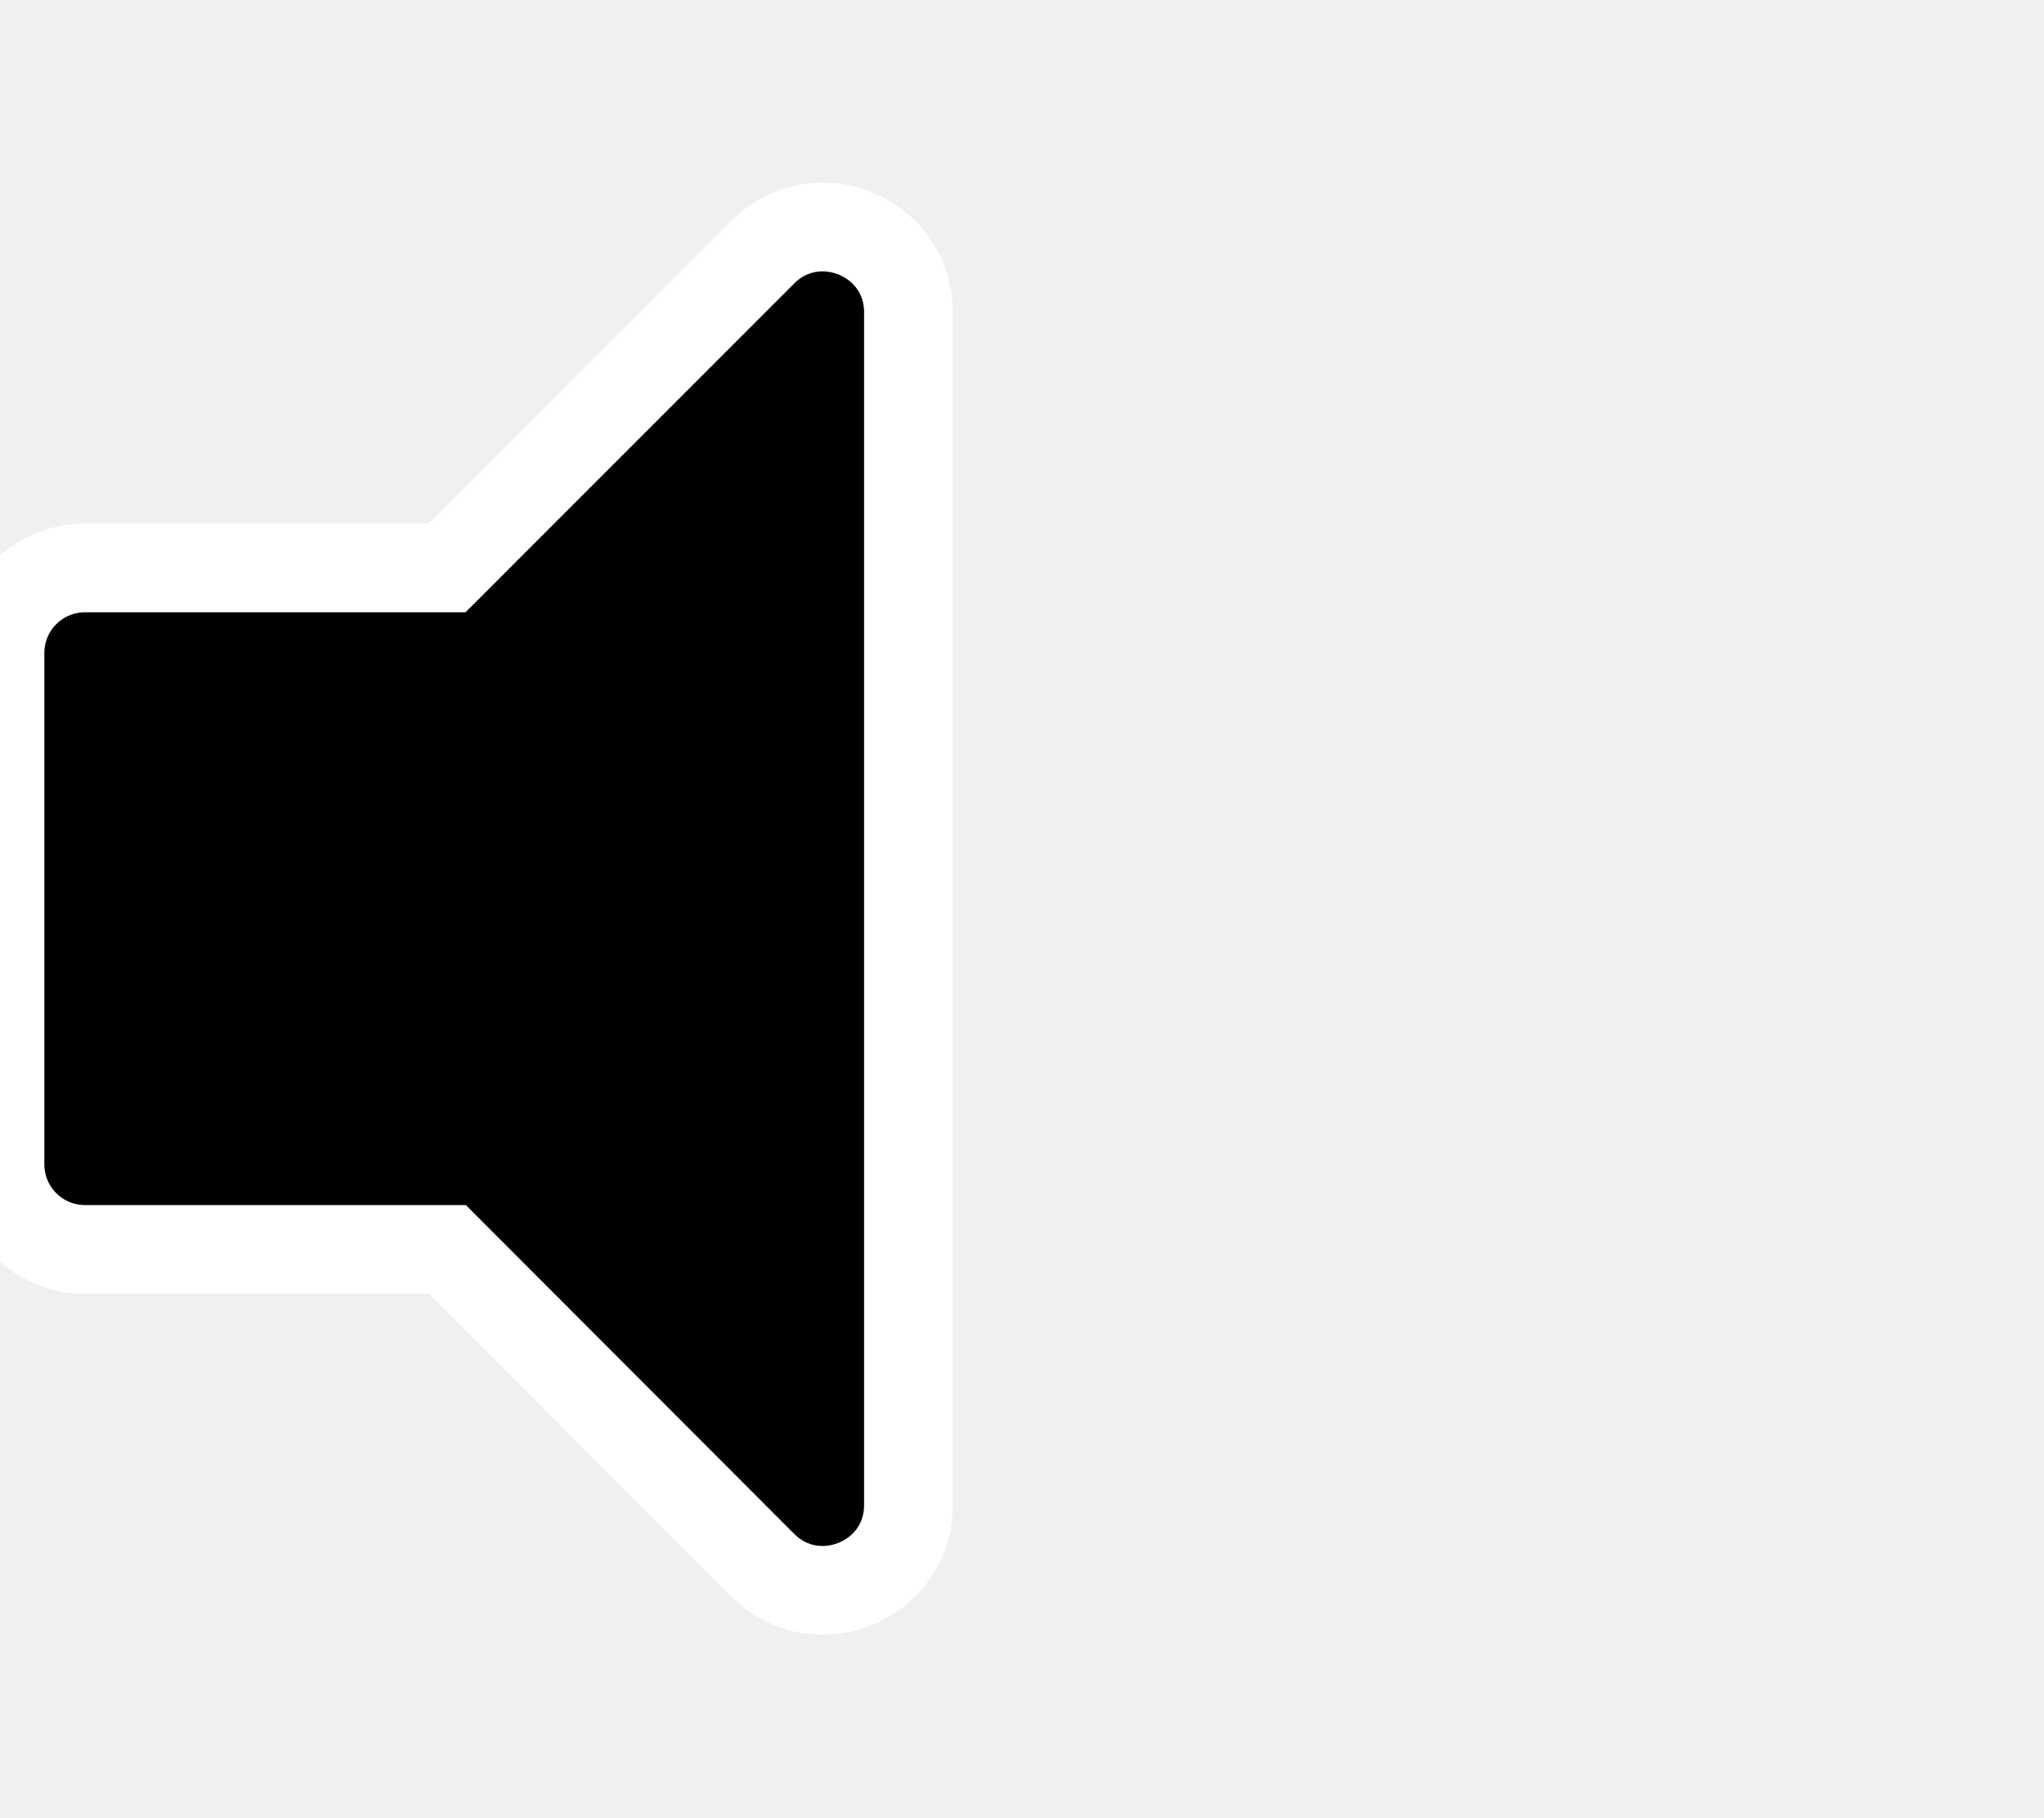
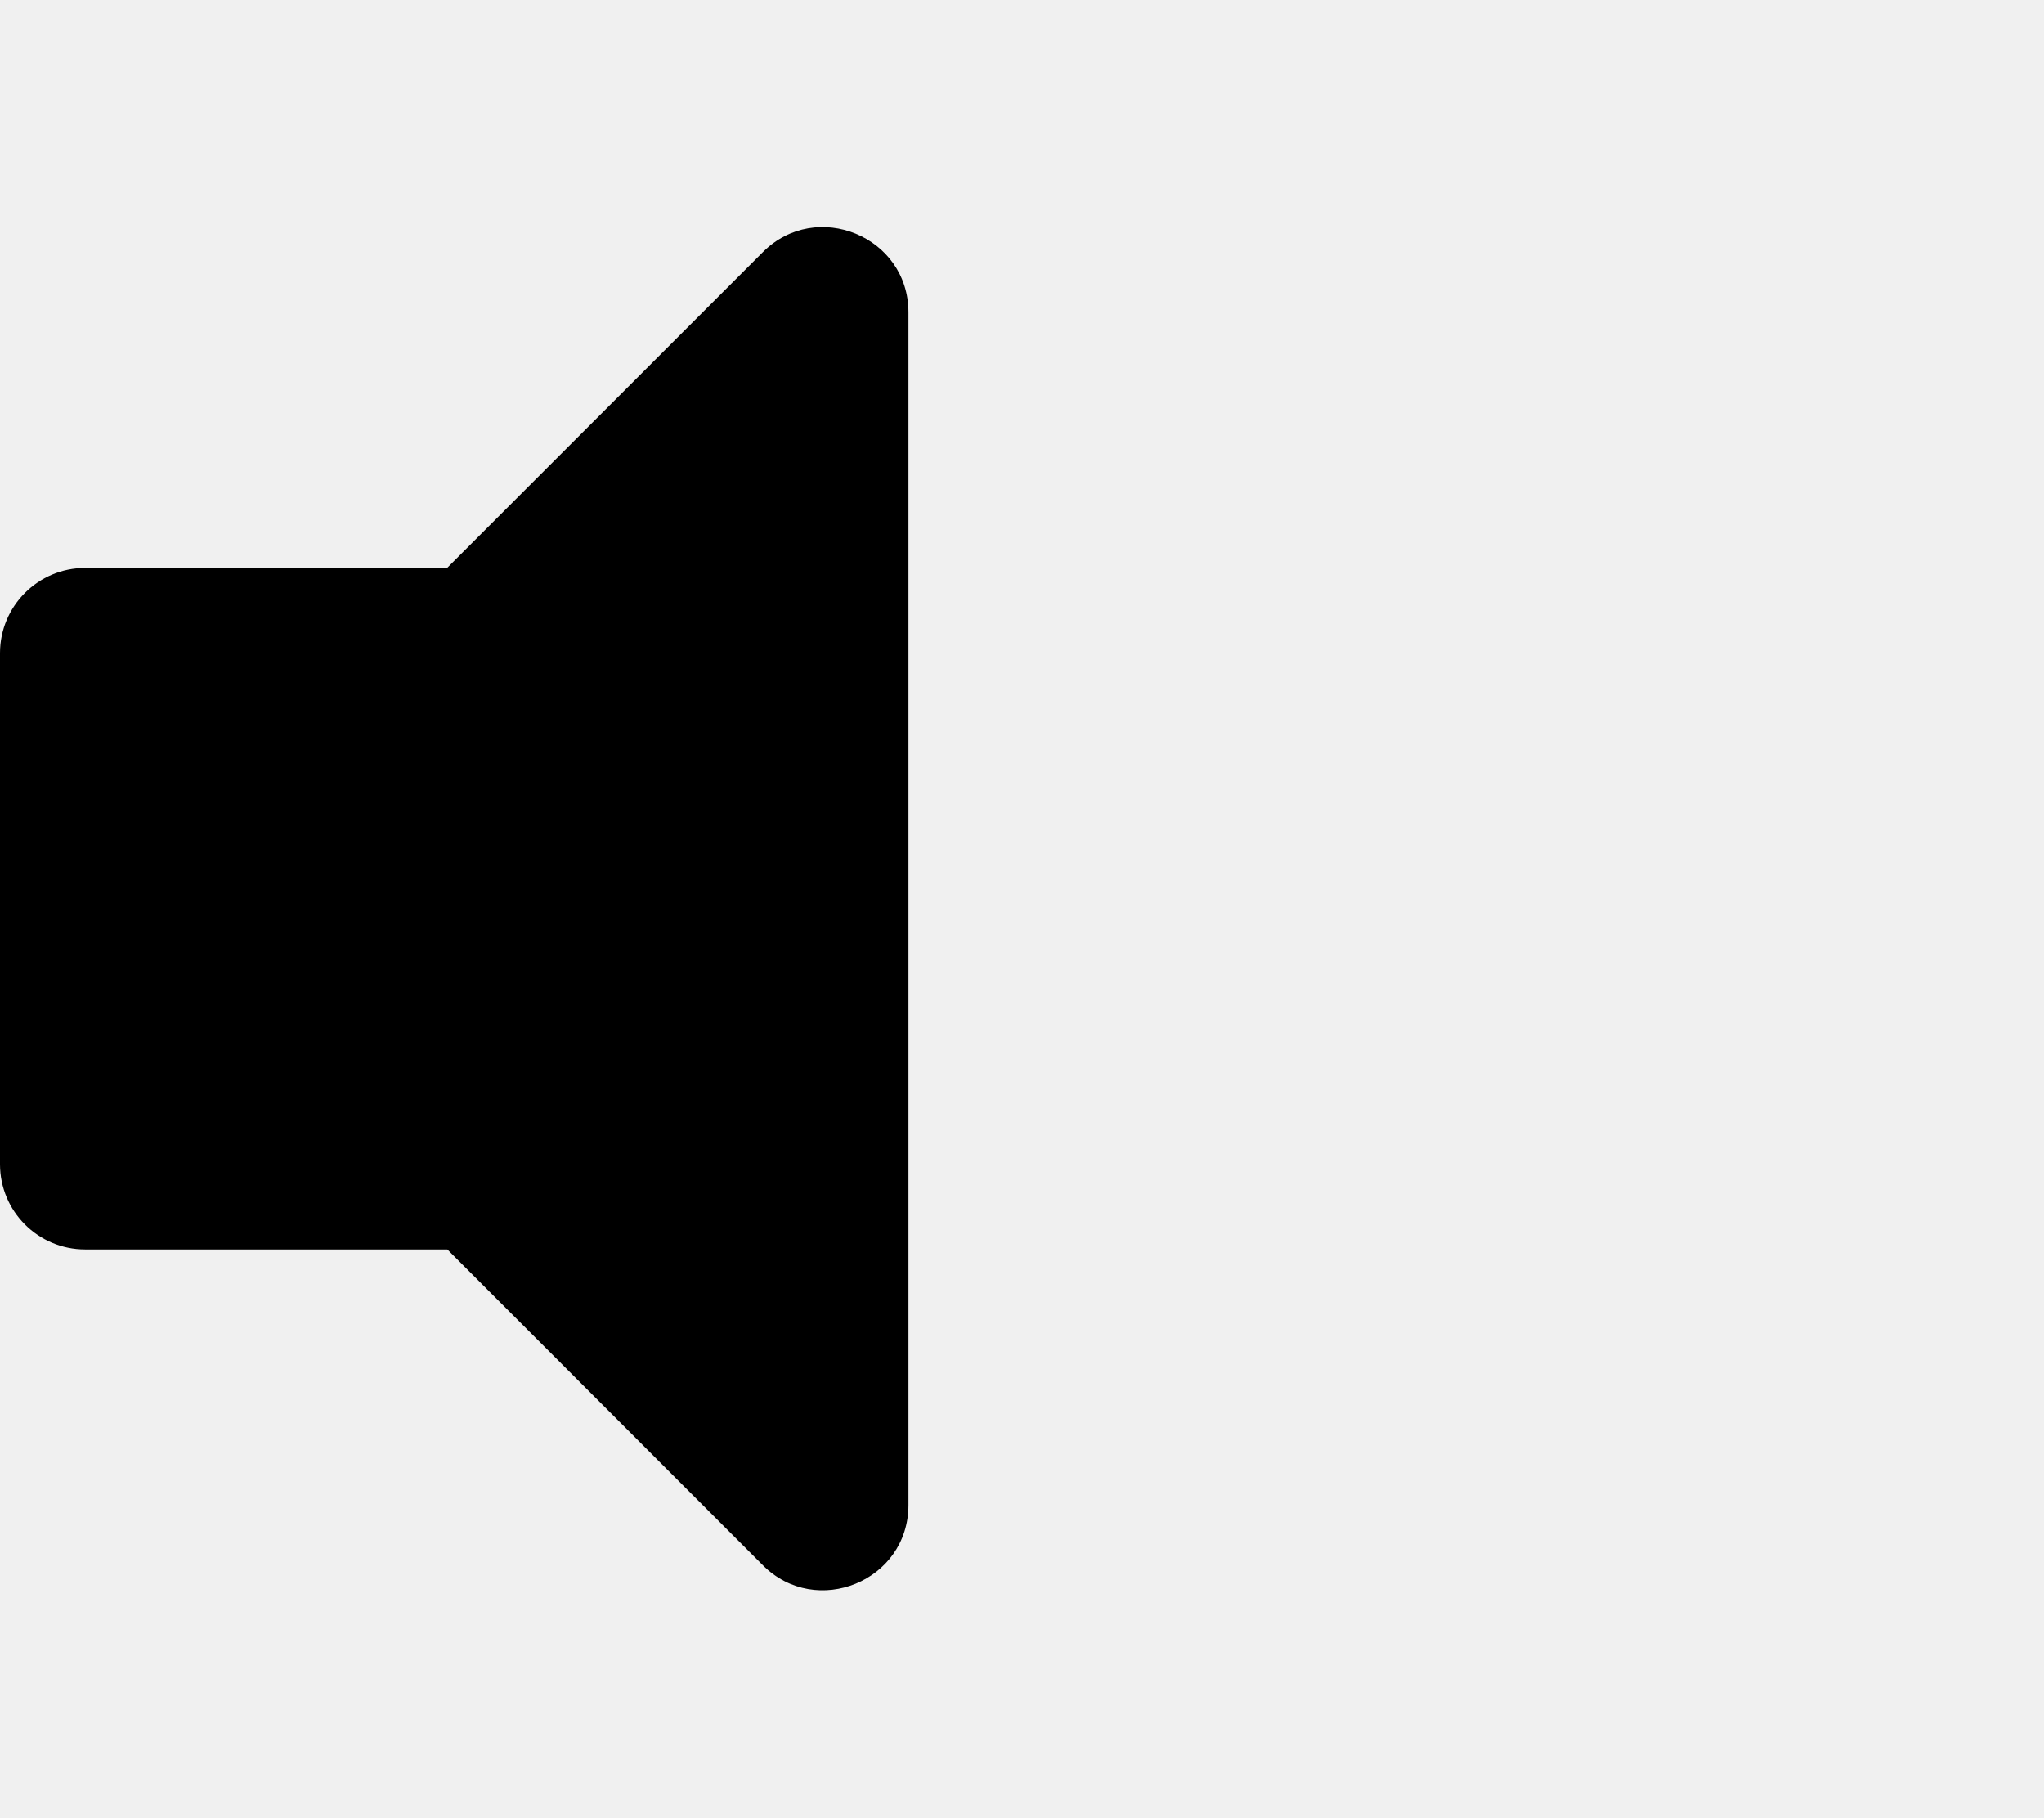
- <svg xmlns="http://www.w3.org/2000/svg" version="1.1" id="图层_1" focusable="false" x="0px" y="0px" viewBox="0 0 576 512" style="enable-background:new 0 0 576 512;" xml:space="preserve">
-   <style type="text/css">
- 	.st0{stroke:#FFFFFF;stroke-width:25;stroke-miterlimit:10;}
- </style>
-   <path class="st0" d="M215,71l-89,89H24c-13.3,0-24,10.7-24,24v144c0,13.3,10.7,24,24,24h102.1l88.9,89c15,15,41,4.5,41-17V88  C256,66.5,230,56,215,71z" />
+ <svg xmlns="http://www.w3.org/2000/svg" aria-hidden="true" focusable="false" data-prefix="fas" data-icon="volume-off" class="svg-inline--fa fa-volume-off fa-w-8" role="img" viewBox="0 0 576 512">
+   <path fill="currentColor" d="M215 71l-89 89H24a24 24 0 0 0-24 24v144a24 24 0 0 0 24 24h102.06L215 441c15 15 41 4.47 41-17V88c0-21.47-26-32-41-17z" />
</svg>
